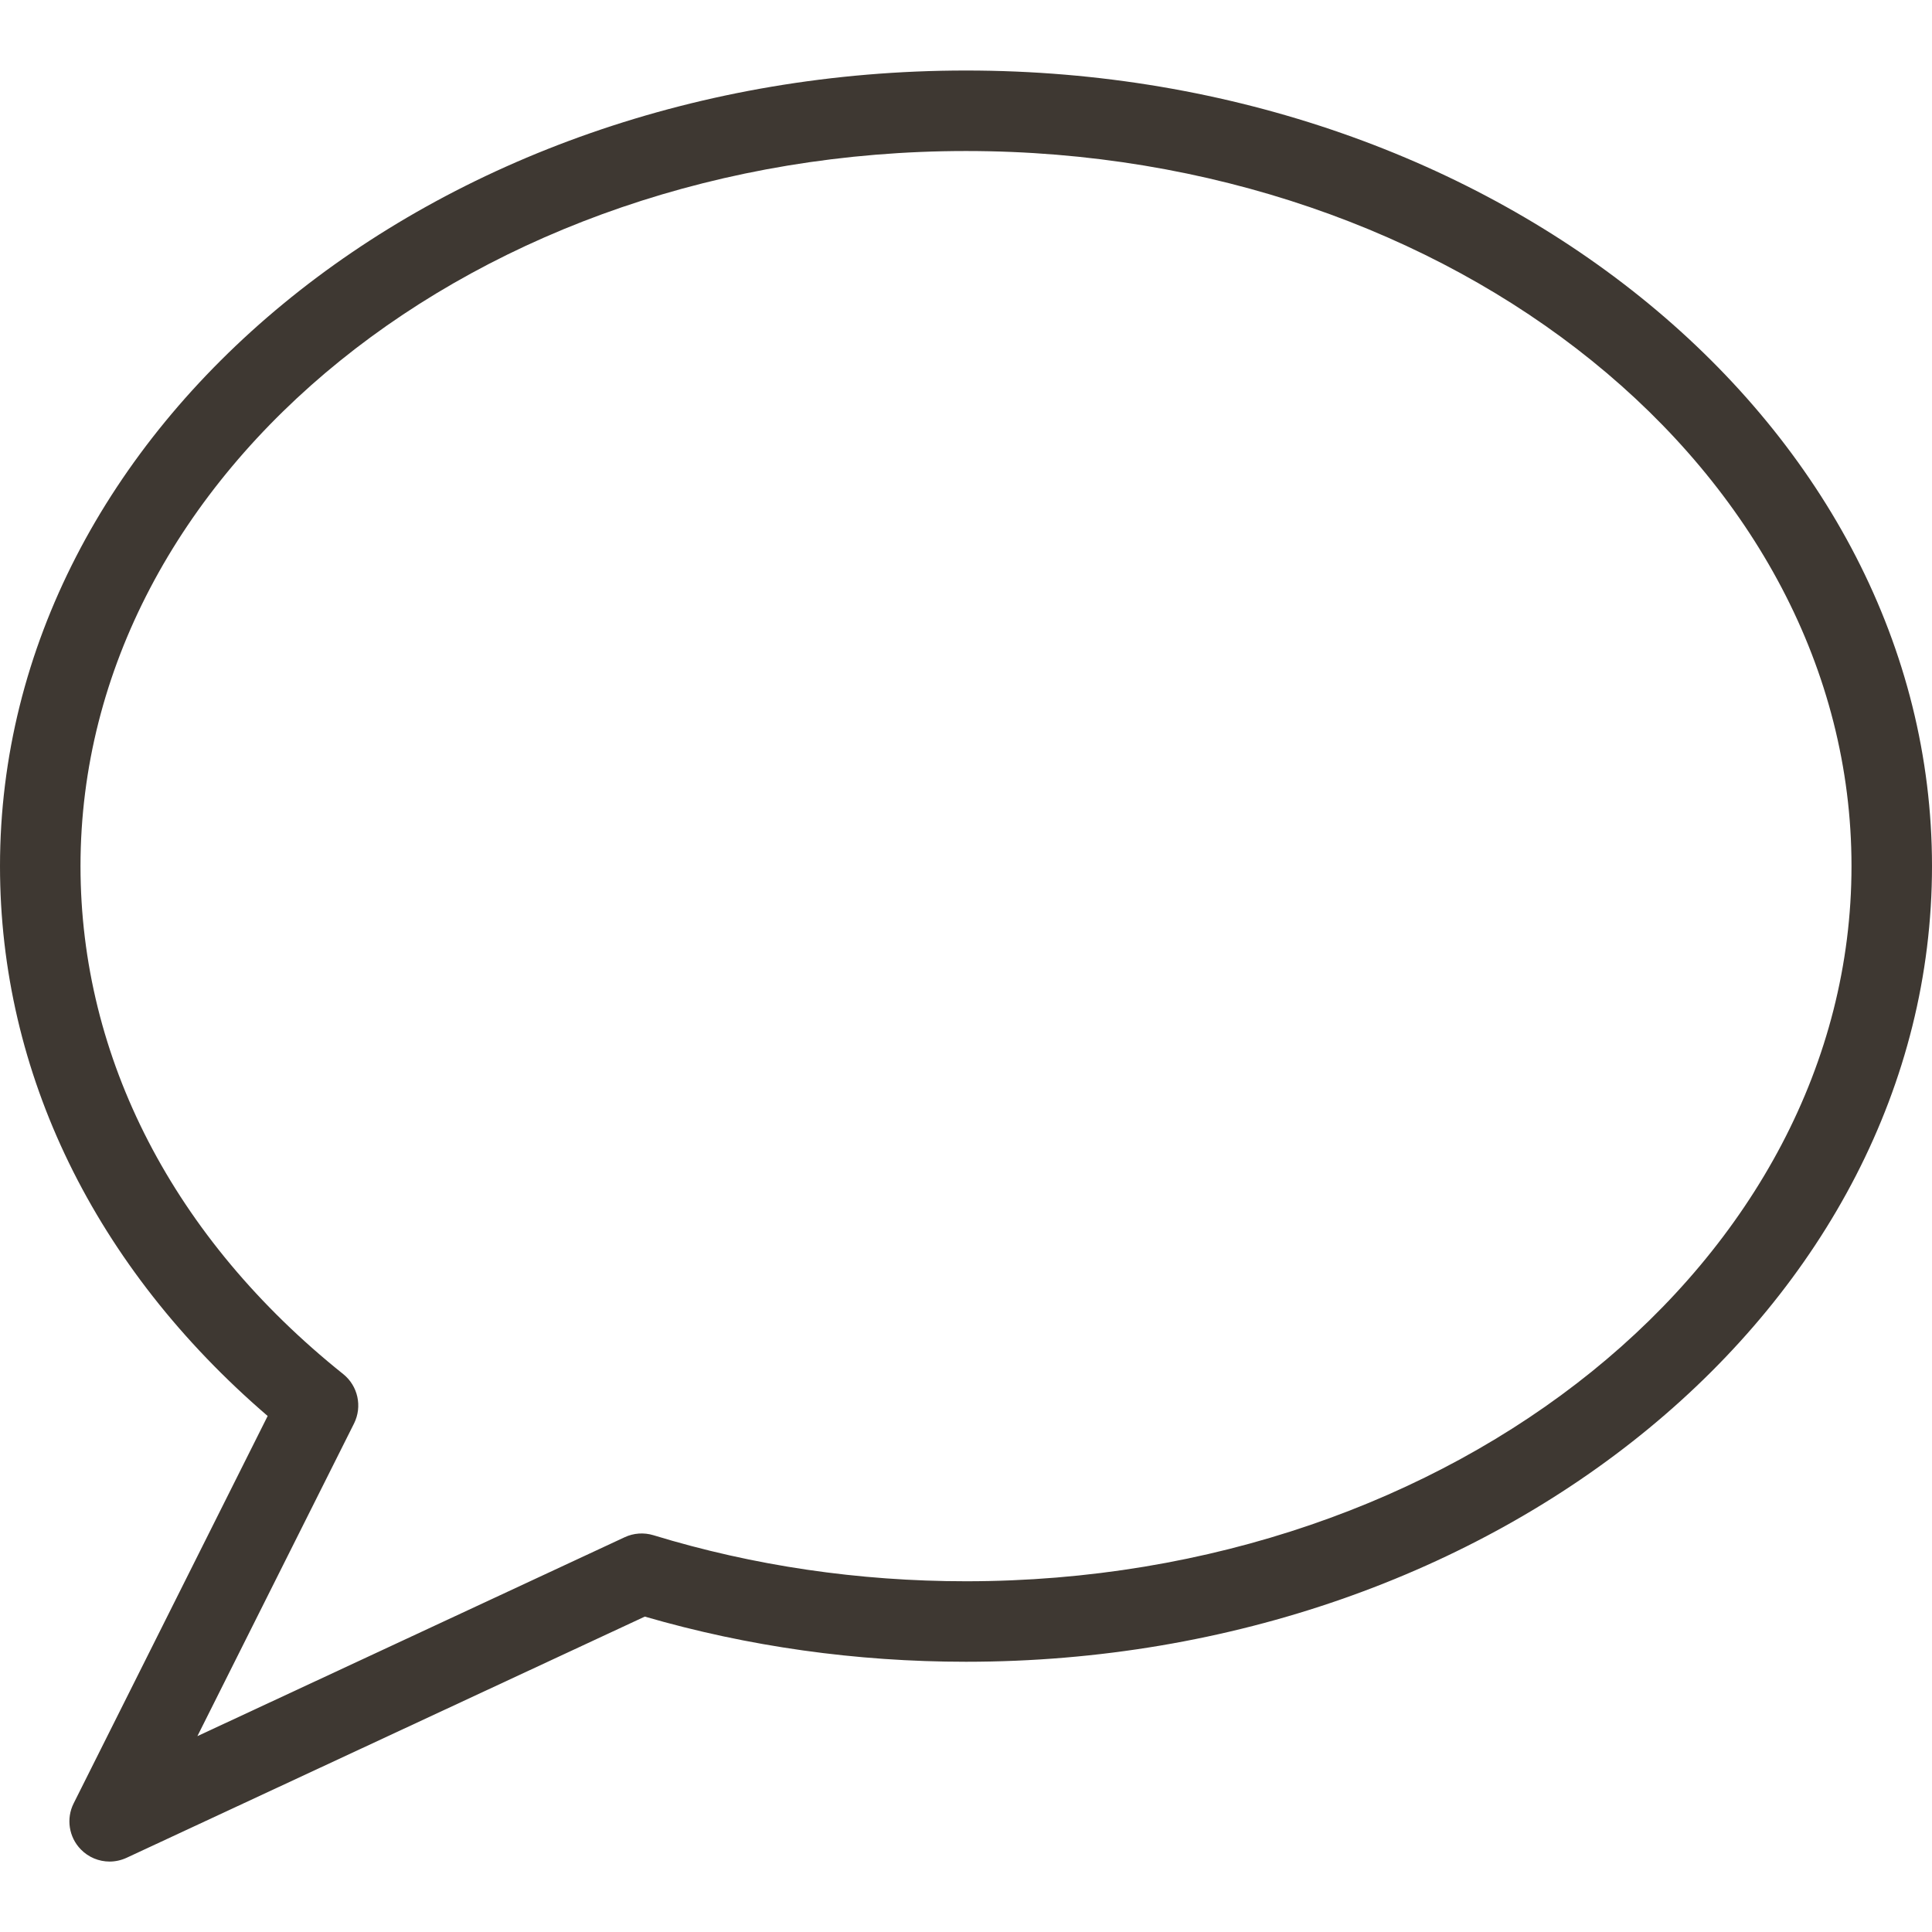
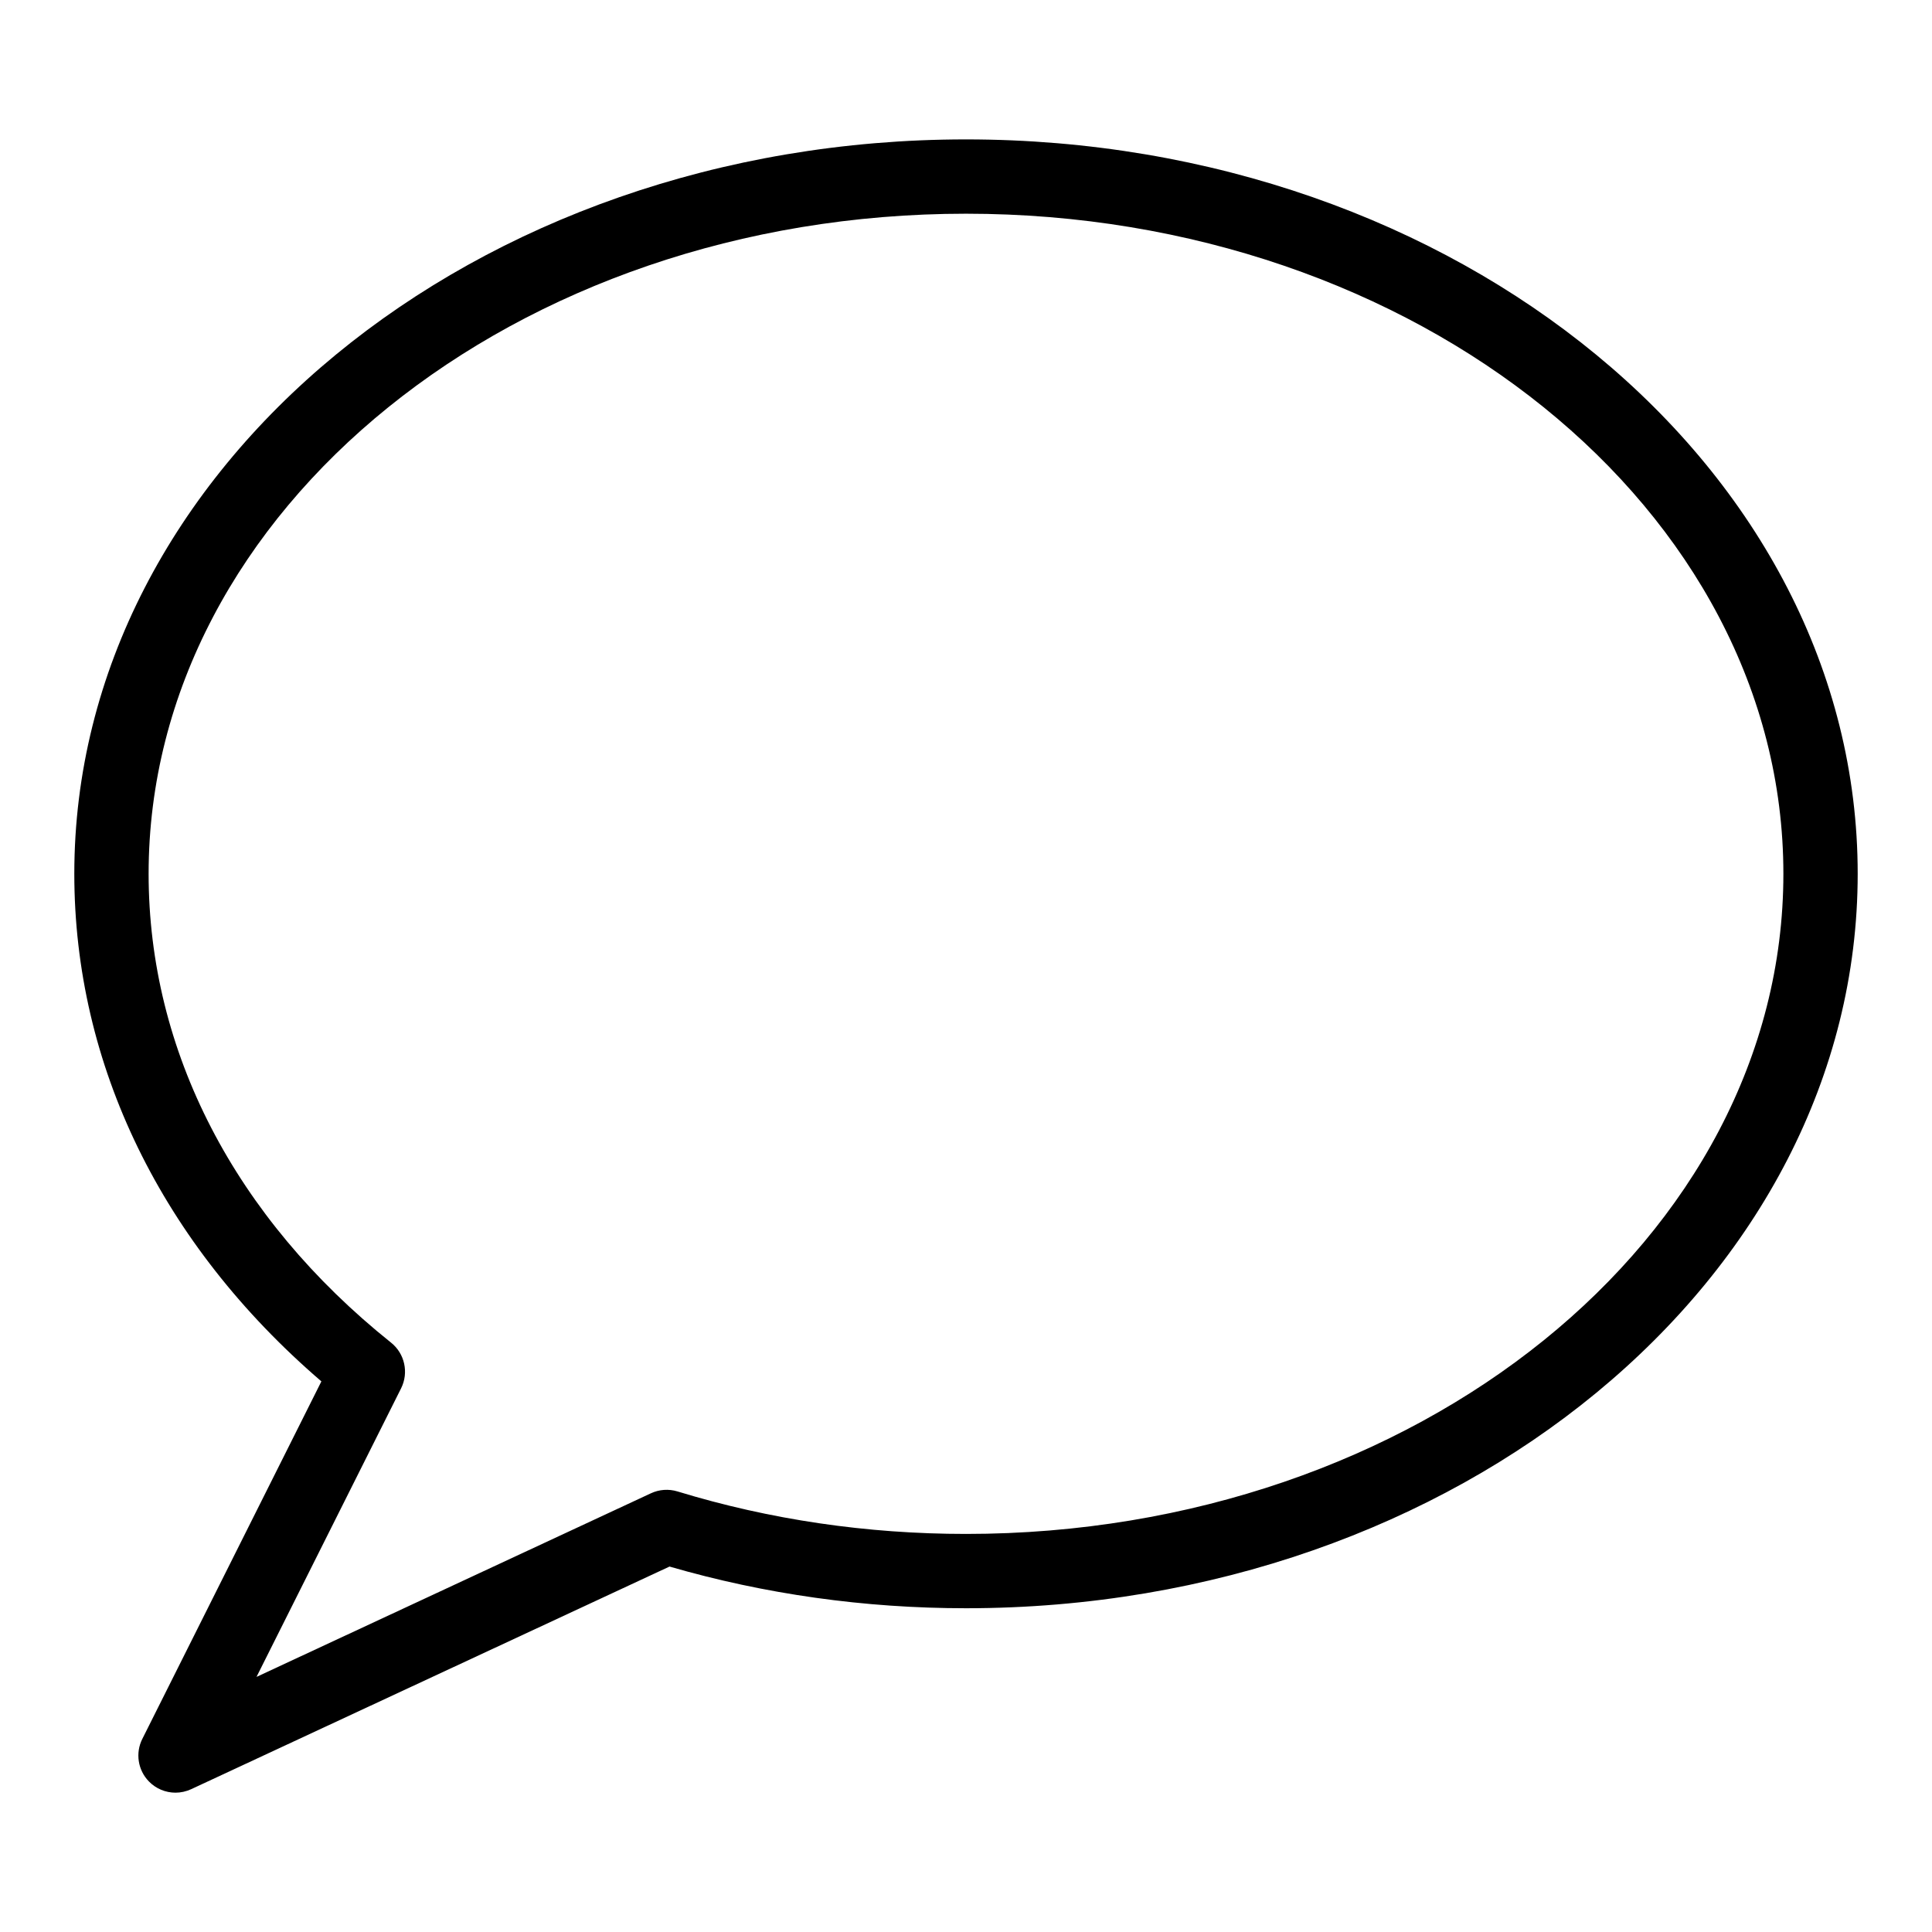
- <svg xmlns="http://www.w3.org/2000/svg" width="24px" height="24px" viewBox="0 0 24 24" version="1.1">
-   <path fill="#3e3832" d="M12,0.876 C5.383,0.876 0,5.31 0,10.759 C0,13.332 1.177,15.744 3.325,17.59 L0.915,22.402         C0.82,22.591 0.855,22.822 1.004,22.974 C1.1,23.073 1.23,23.125 1.362,23.125 C1.433,23.125 1.506,23.109 1.573,23.078         L8.01,20.082 C9.292,20.454 10.634,20.643 12,20.643 C18.617,20.643 24,16.209 24,10.759         C24,5.31 18.617,0.876 12,0.876 L12,0.876 Z M12,19.643 C10.667,19.643 9.36,19.451 8.117,19.071         C7.999,19.035 7.871,19.044 7.76,19.096 L2.452,21.567 L4.398,17.683 C4.503,17.472 4.447,17.216 4.263,17.069         C2.159,15.386 1,13.145 1,10.759 C1,5.861 5.935,1.876 12,1.876 C18.065,1.876 23,5.861 23,10.759         C23,15.657 18.065,19.643 12,19.643 L12,19.643 Z" id="Shape" />
+ <svg xmlns="http://www.w3.org/2000/svg" width="24px" height="24px" viewBox="0 0 26 26" version="1.1">
+   <defs />
+   <g id="Page-1" stroke="none" stroke-width="1" fill="none" fill-rule="evenodd">
+     <g id="ikoner" transform="translate(-230, -436)" fill="#000000">
+       <g id="bubble-chat-2" transform="translate(231, 437)">
+         <g id="Outline_Version">
+           <path d="M12,0.876 C5.383,0.876 0,5.31 0,10.759 C0,13.332 1.177,15.744 3.325,17.59 L0.915,22.402 C0.82,22.591 0.855,22.822 1.004,22.974 C1.1,23.073 1.23,23.125 1.362,23.125 C1.433,23.125 1.506,23.109 1.573,23.078 L8.01,20.082 C9.292,20.454 10.634,20.643 12,20.643 C18.617,20.643 24,16.209 24,10.759 C24,5.31 18.617,0.876 12,0.876 L12,0.876 Z M12,19.643 C10.667,19.643 9.36,19.451 8.117,19.071 C7.999,19.035 7.871,19.044 7.76,19.096 L2.452,21.567 L4.398,17.683 C4.503,17.472 4.447,17.216 4.263,17.069 C2.159,15.386 1,13.145 1,10.759 C1,5.861 5.935,1.876 12,1.876 C18.065,1.876 23,5.861 23,10.759 C23,15.657 18.065,19.643 12,19.643 L12,19.643 Z" id="Shape" />
+         </g>
+       </g>
+     </g>
+   </g>
</svg>
